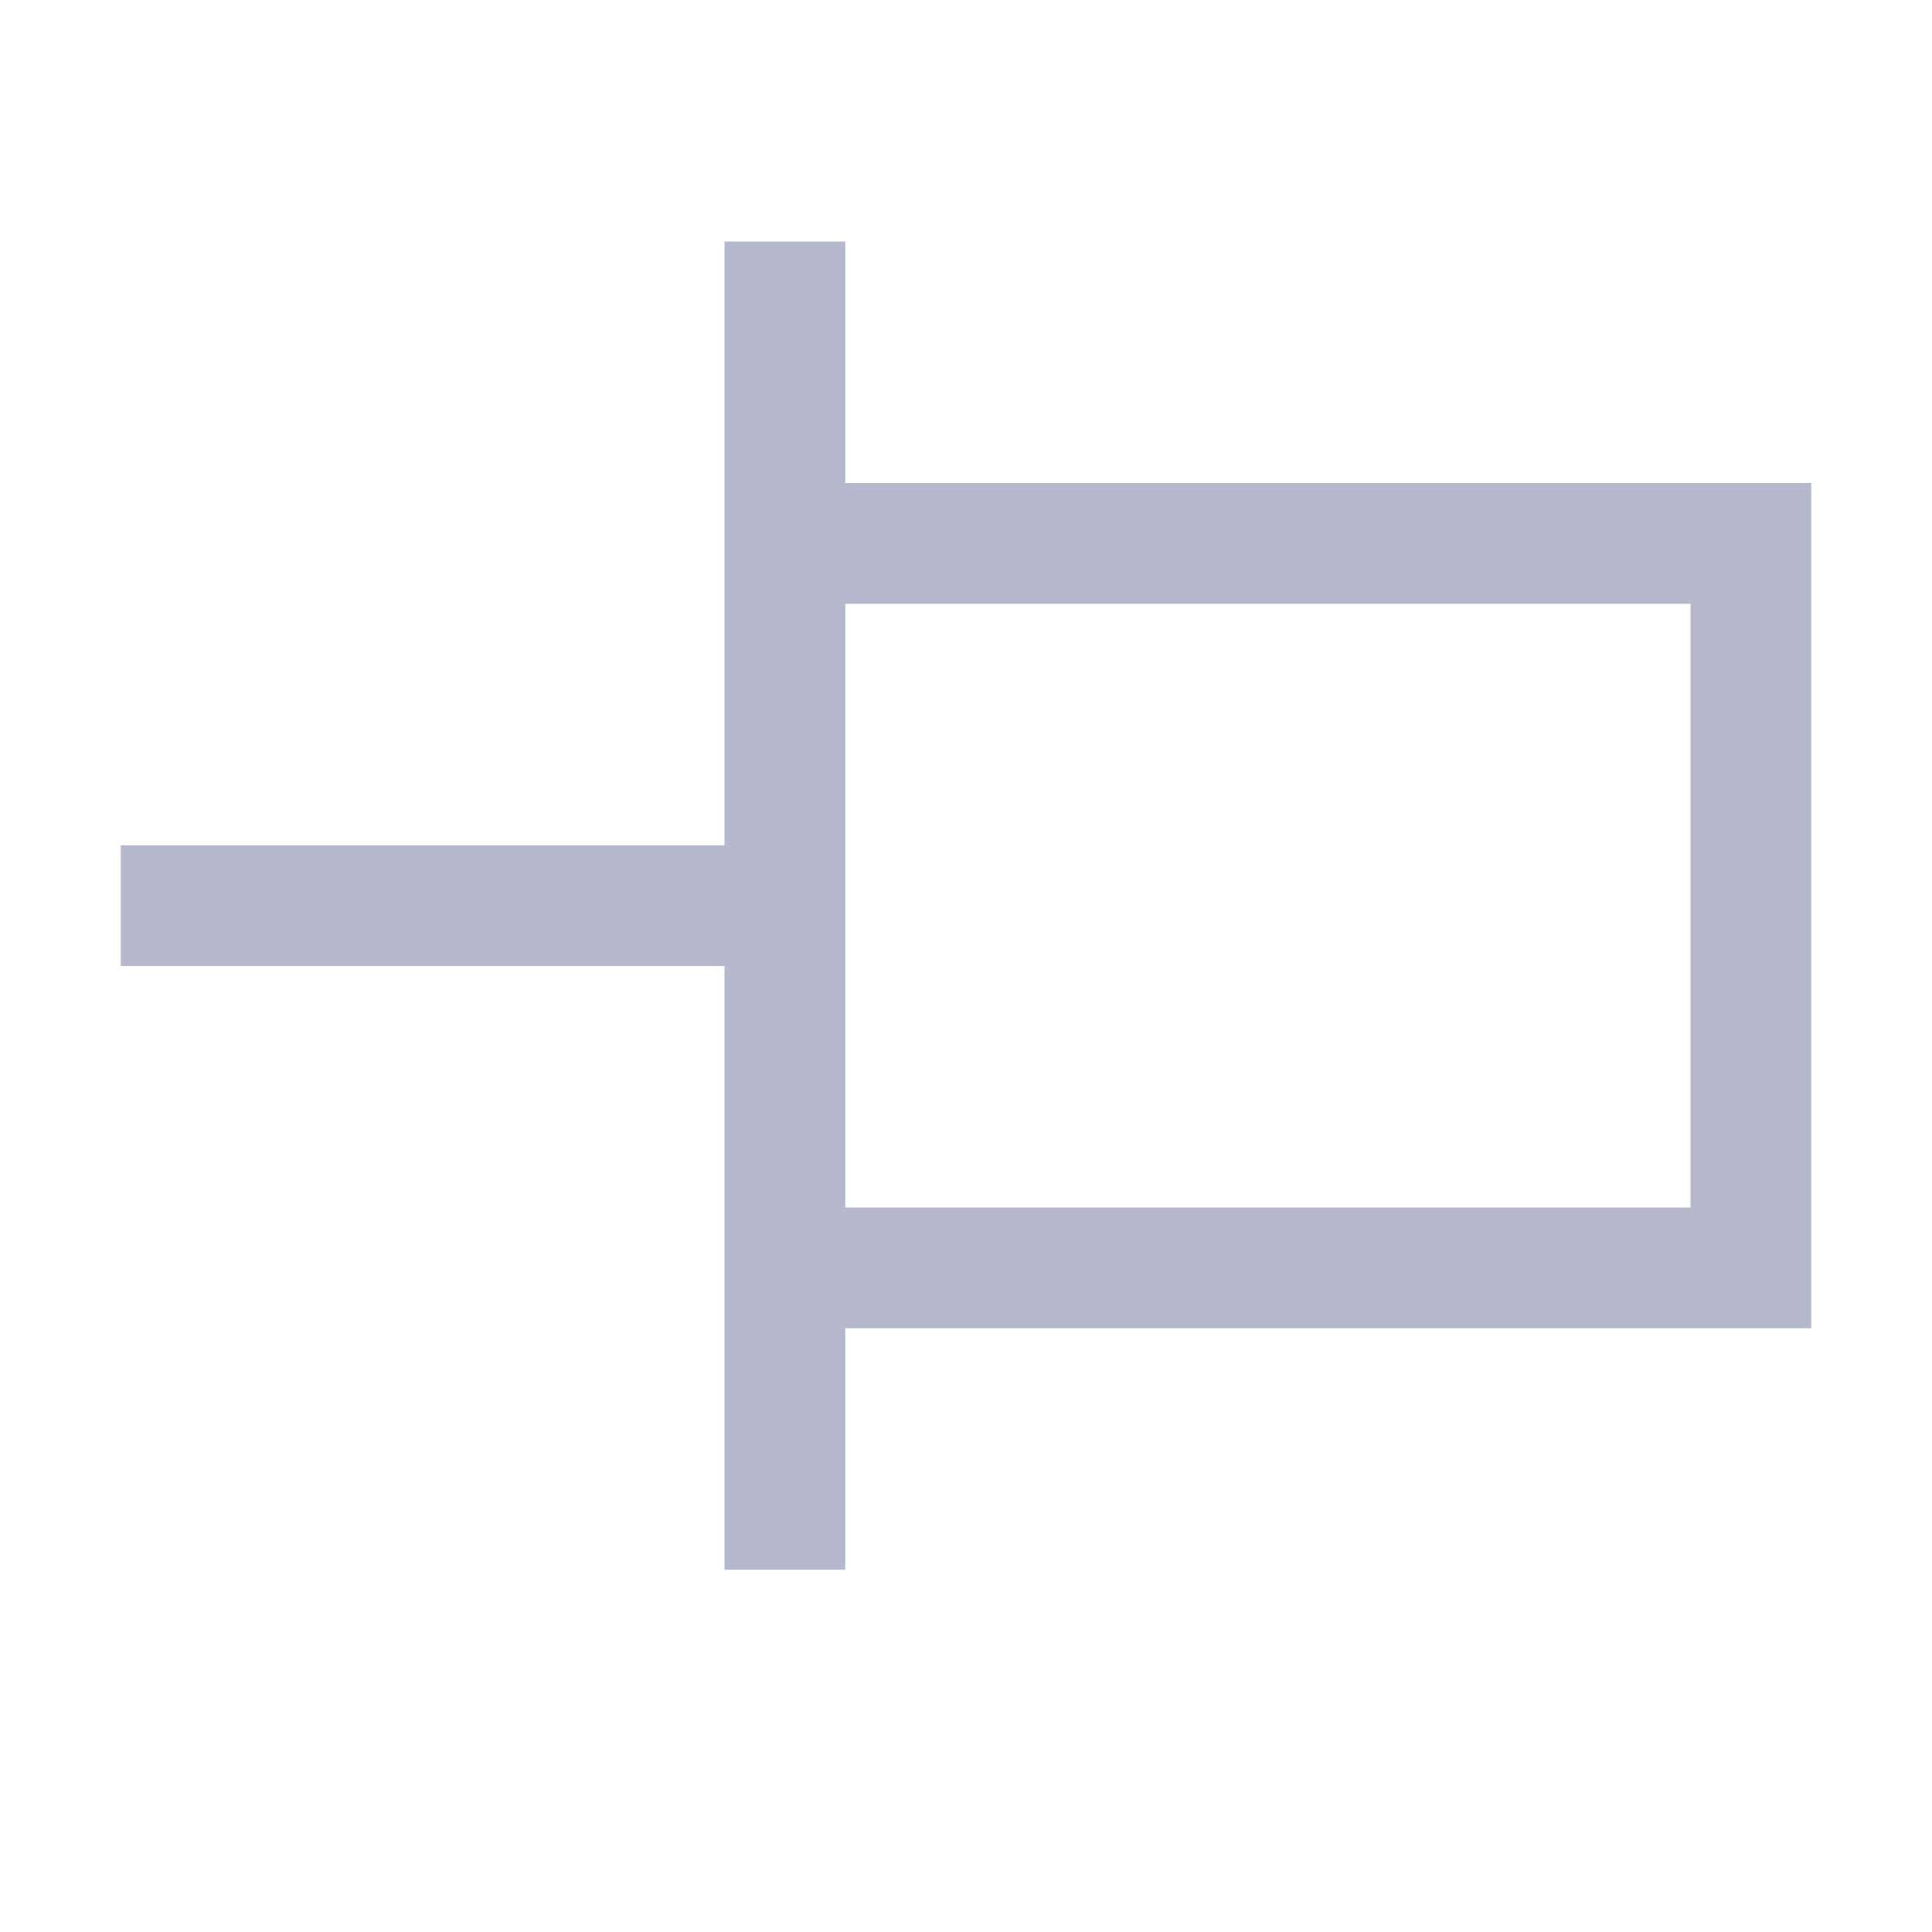
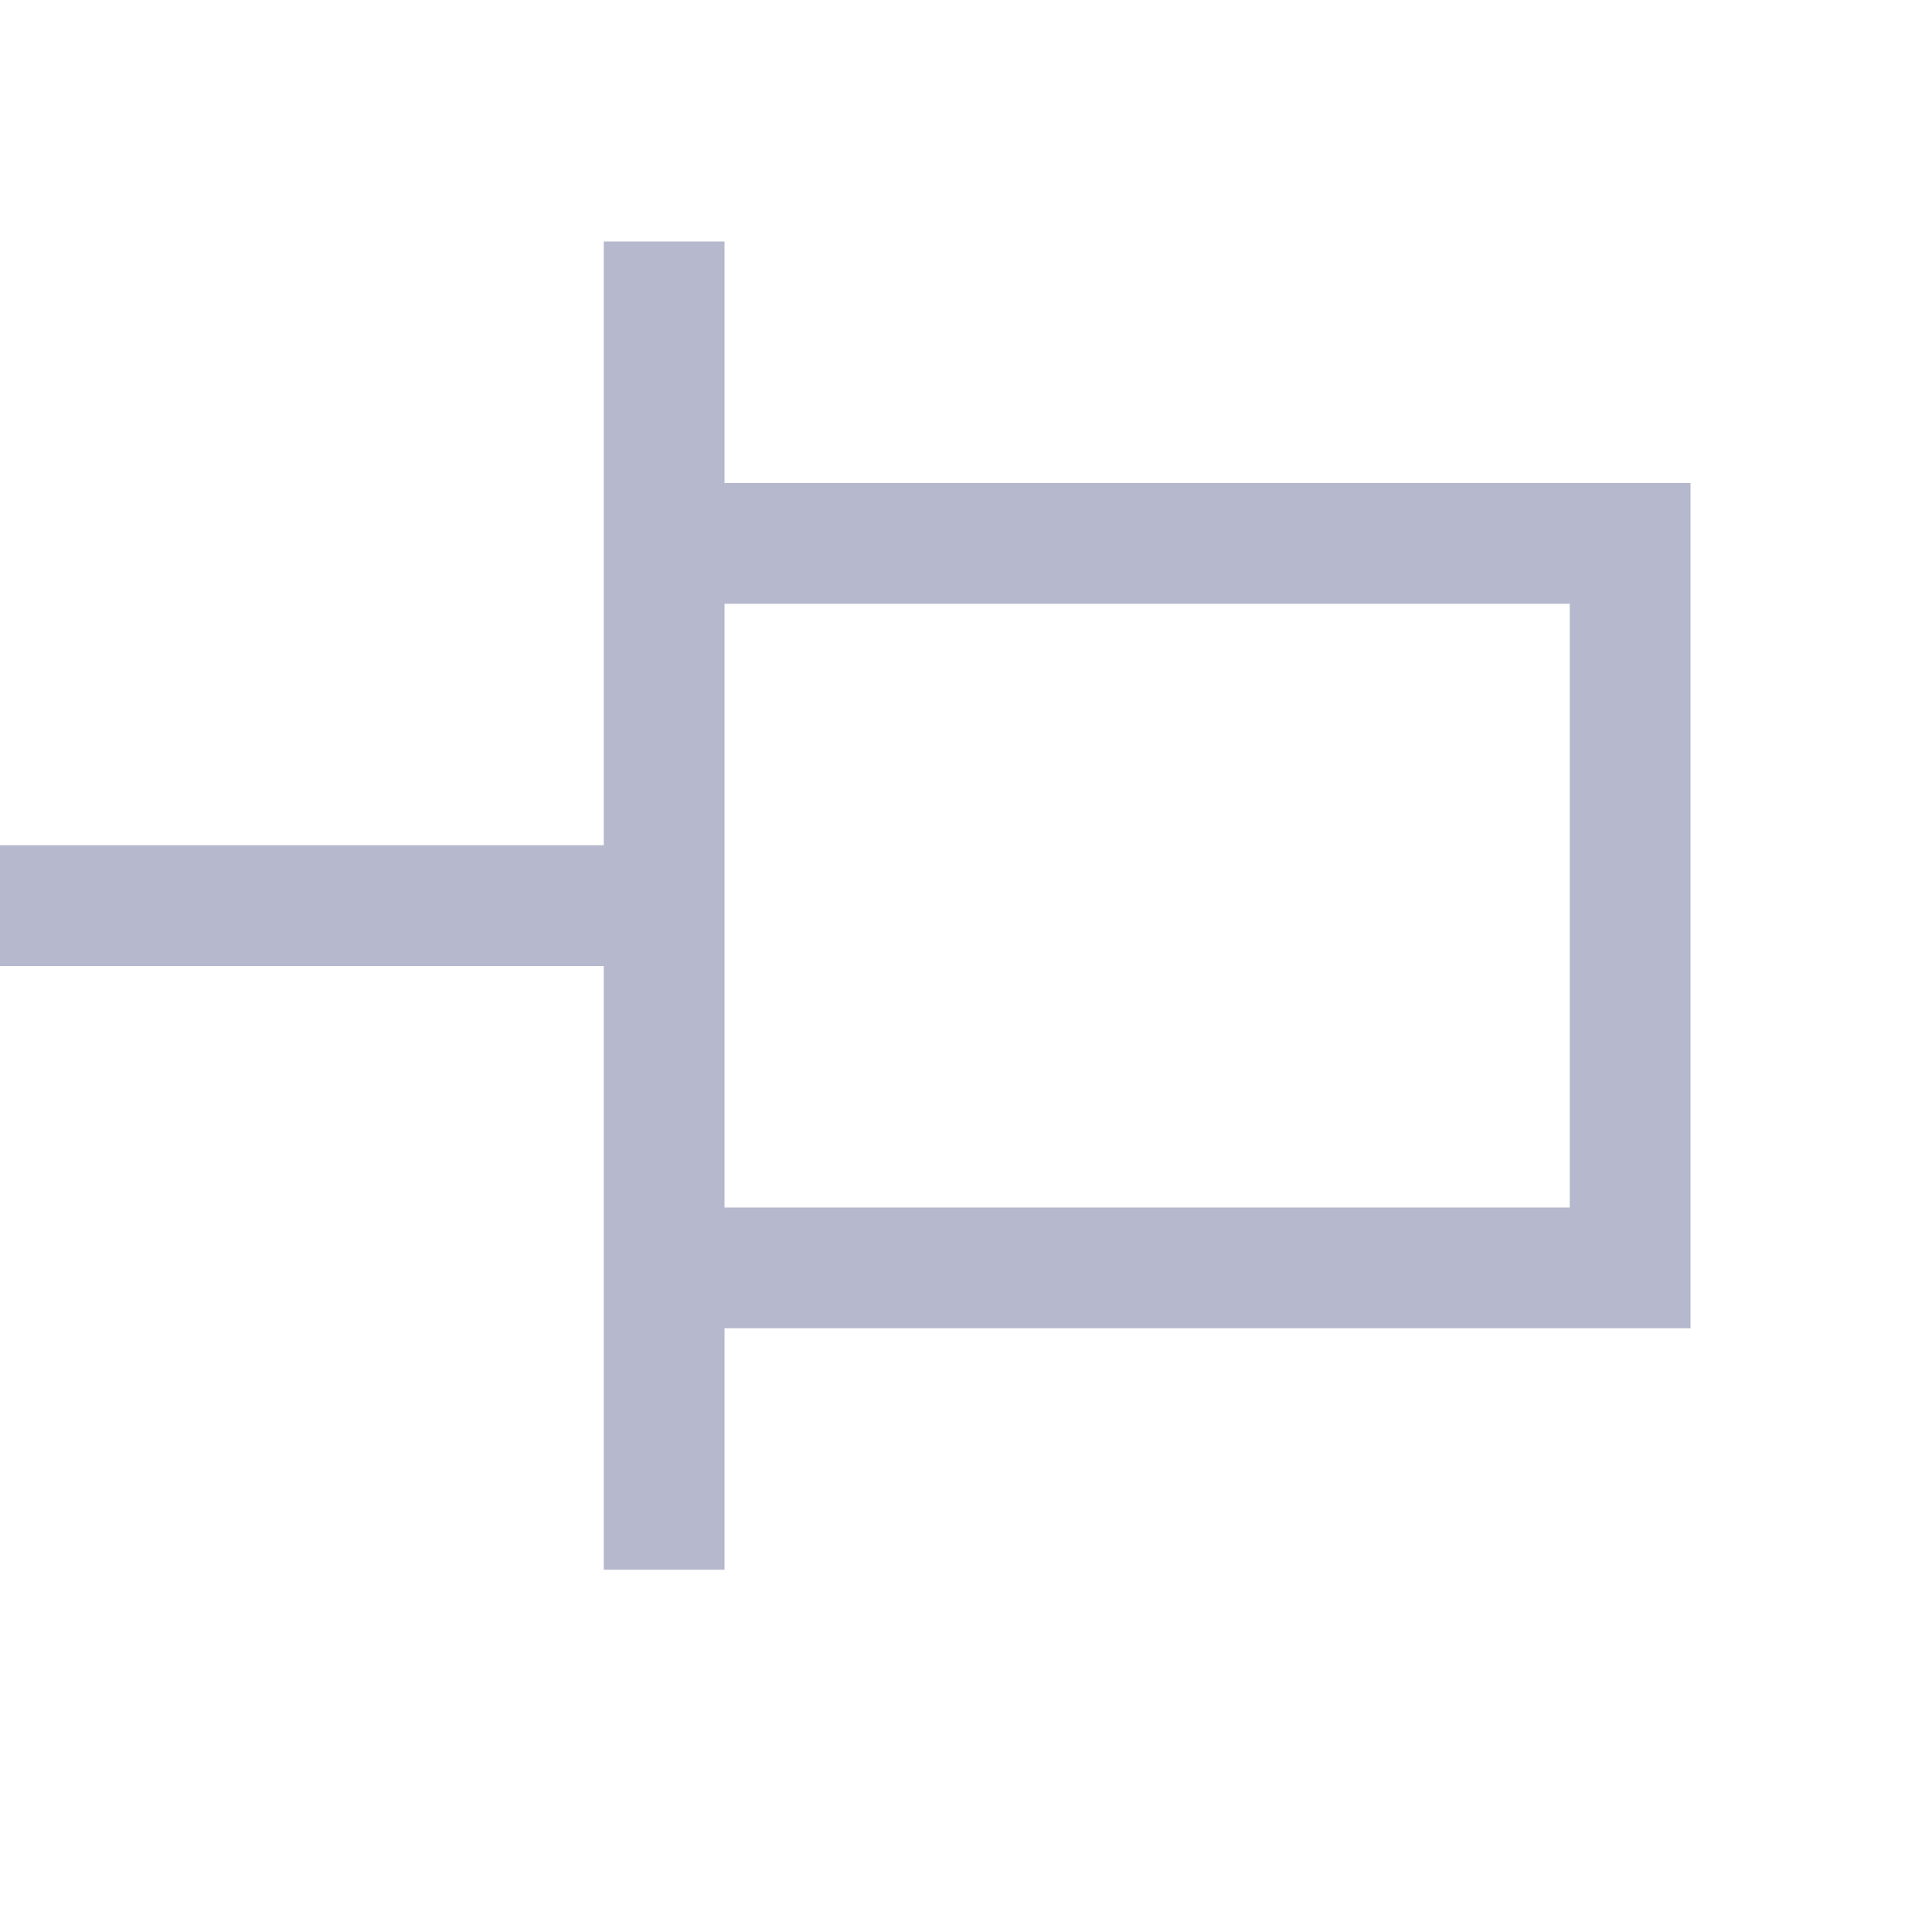
<svg xmlns="http://www.w3.org/2000/svg" width="16" height="16" viewBox="0 0 16 16" fill="none">
-   <path fill-rule="evenodd" clip-rule="evenodd" d="M7 4V2H6V4V5V7H5H2H1V8H2H5H6V10V11V13H7V11H14H15V10V5V4H14H7ZM7 5V10H14V5H7Z" fill="#B6B8CD" />
+   <path fill-rule="evenodd" clip-rule="evenodd" d="M6 4V2H5V4V5V7H4H1H0V8H1H4H5V10V11V13H6V11H13H14V10V5V4H13H6ZM6 5V10H13V5H6Z" fill="#B6B8CD" />
</svg>
